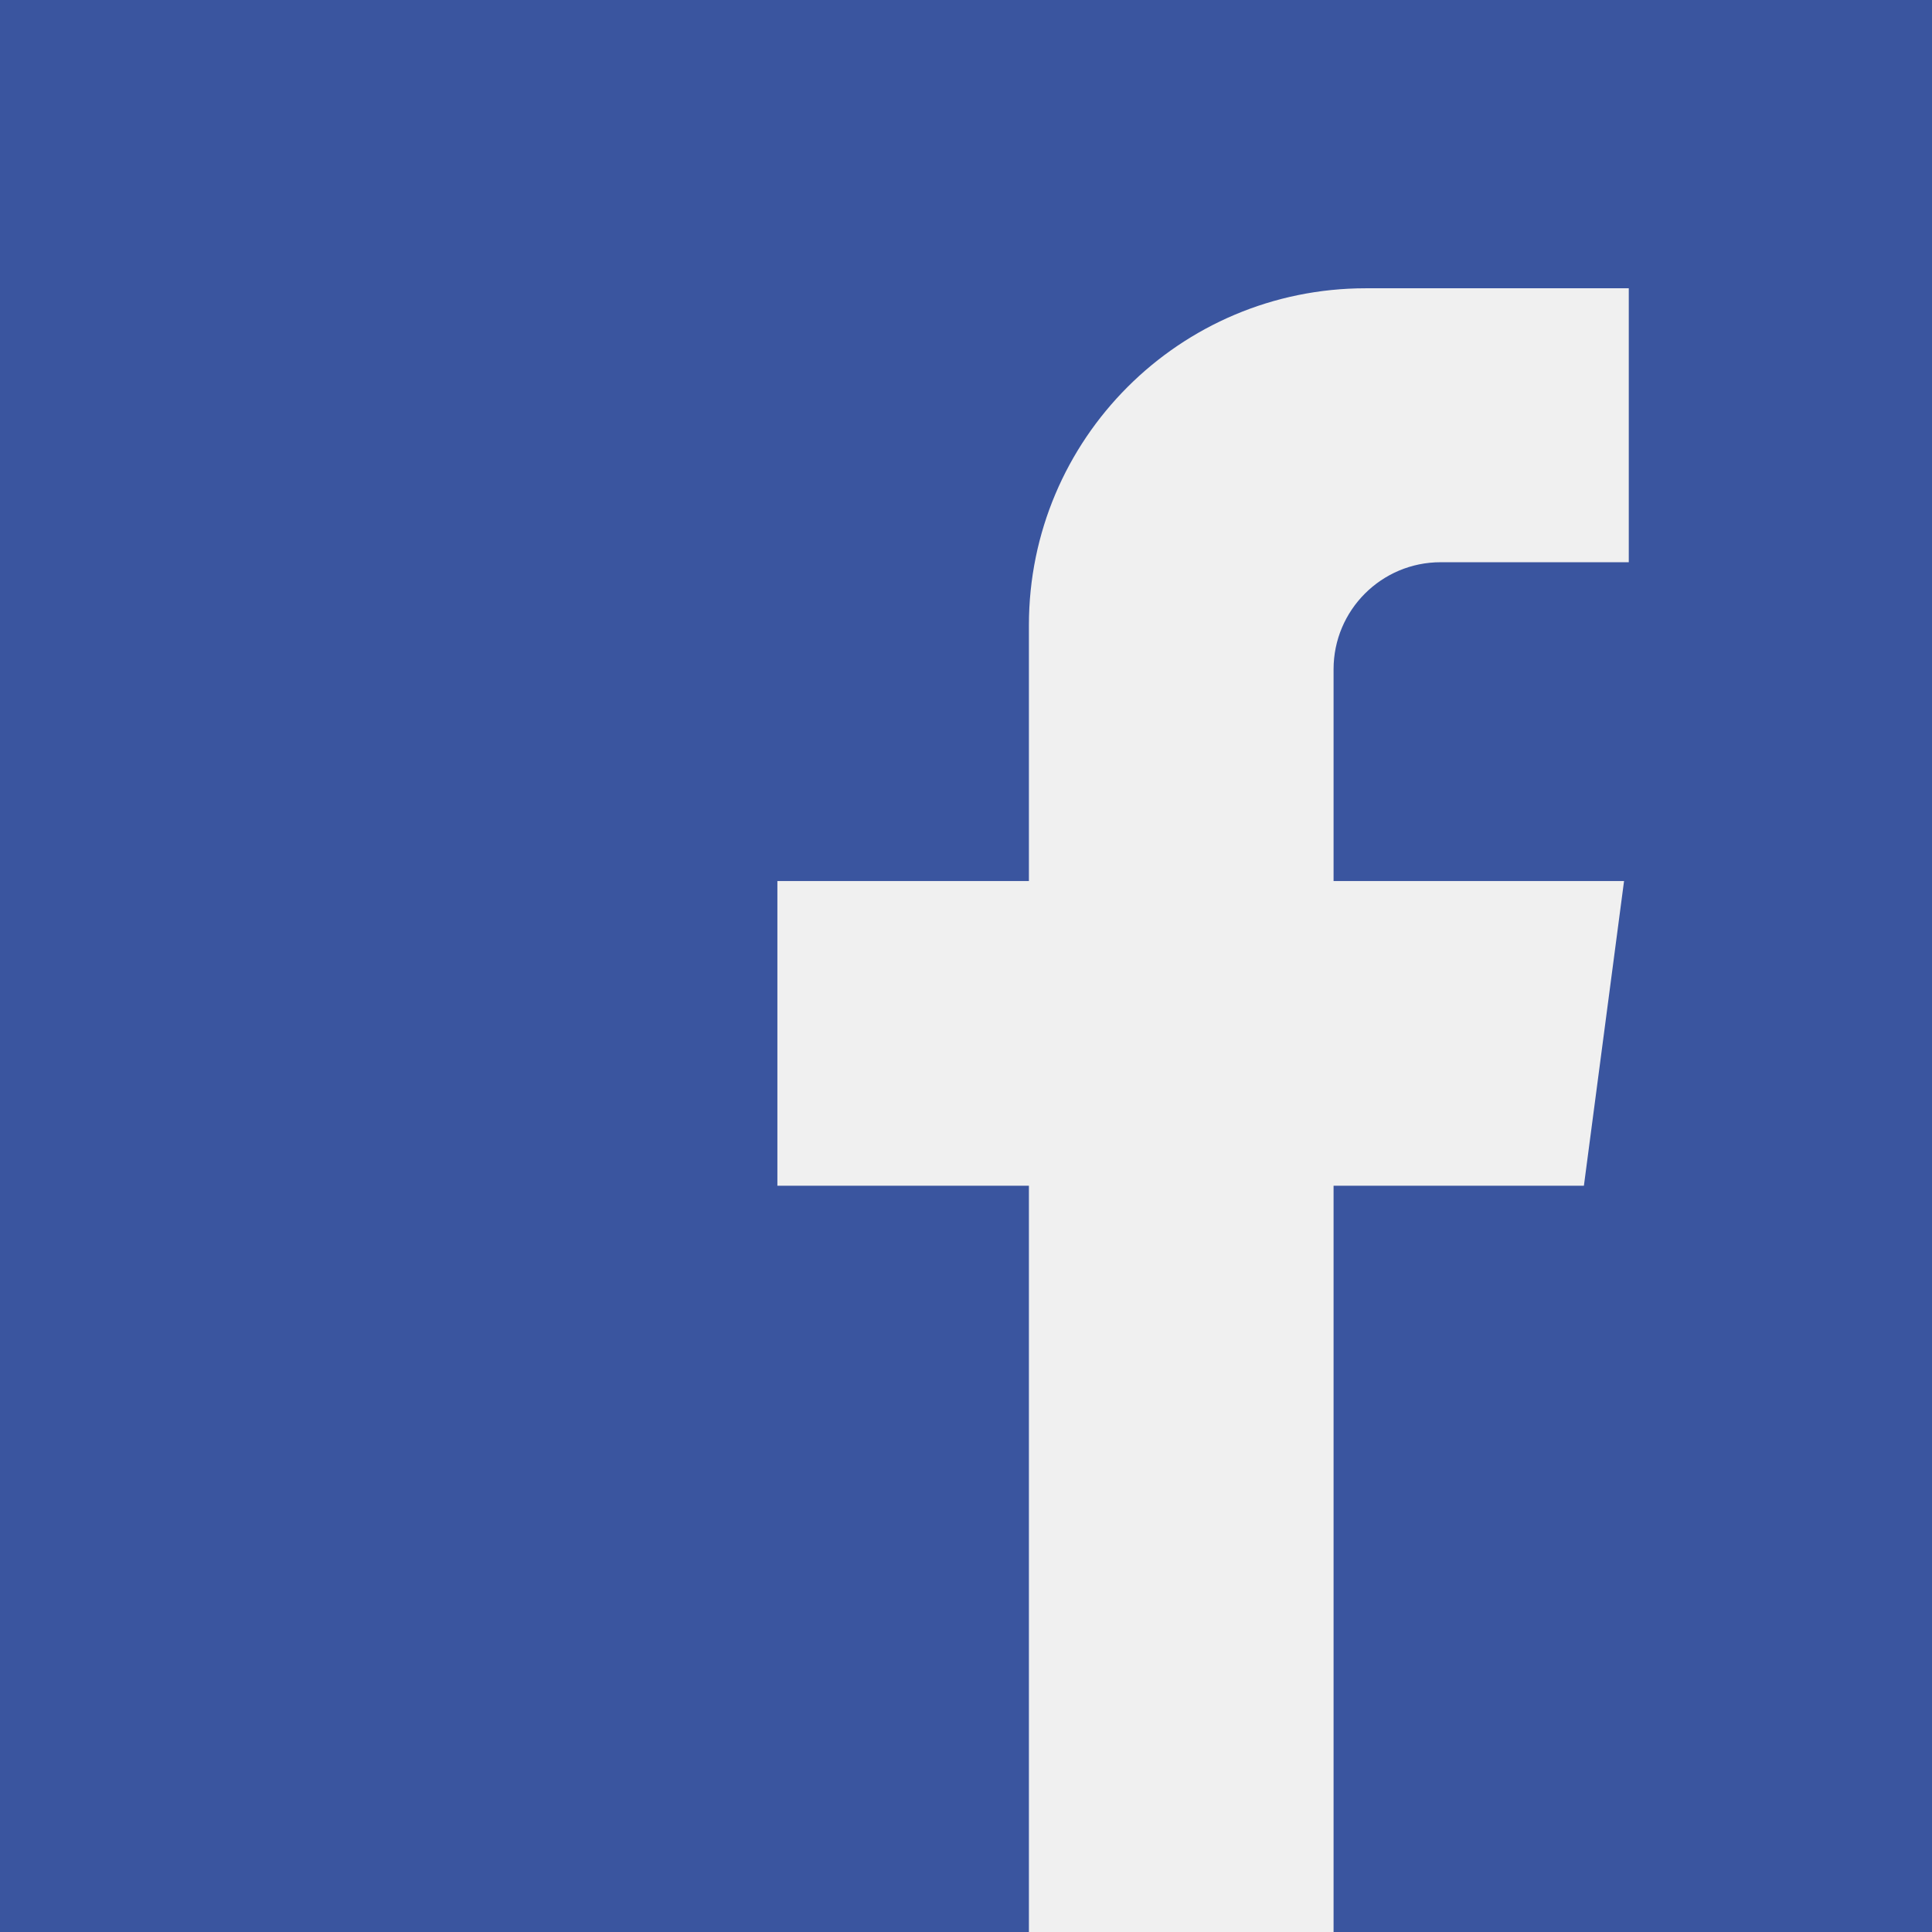
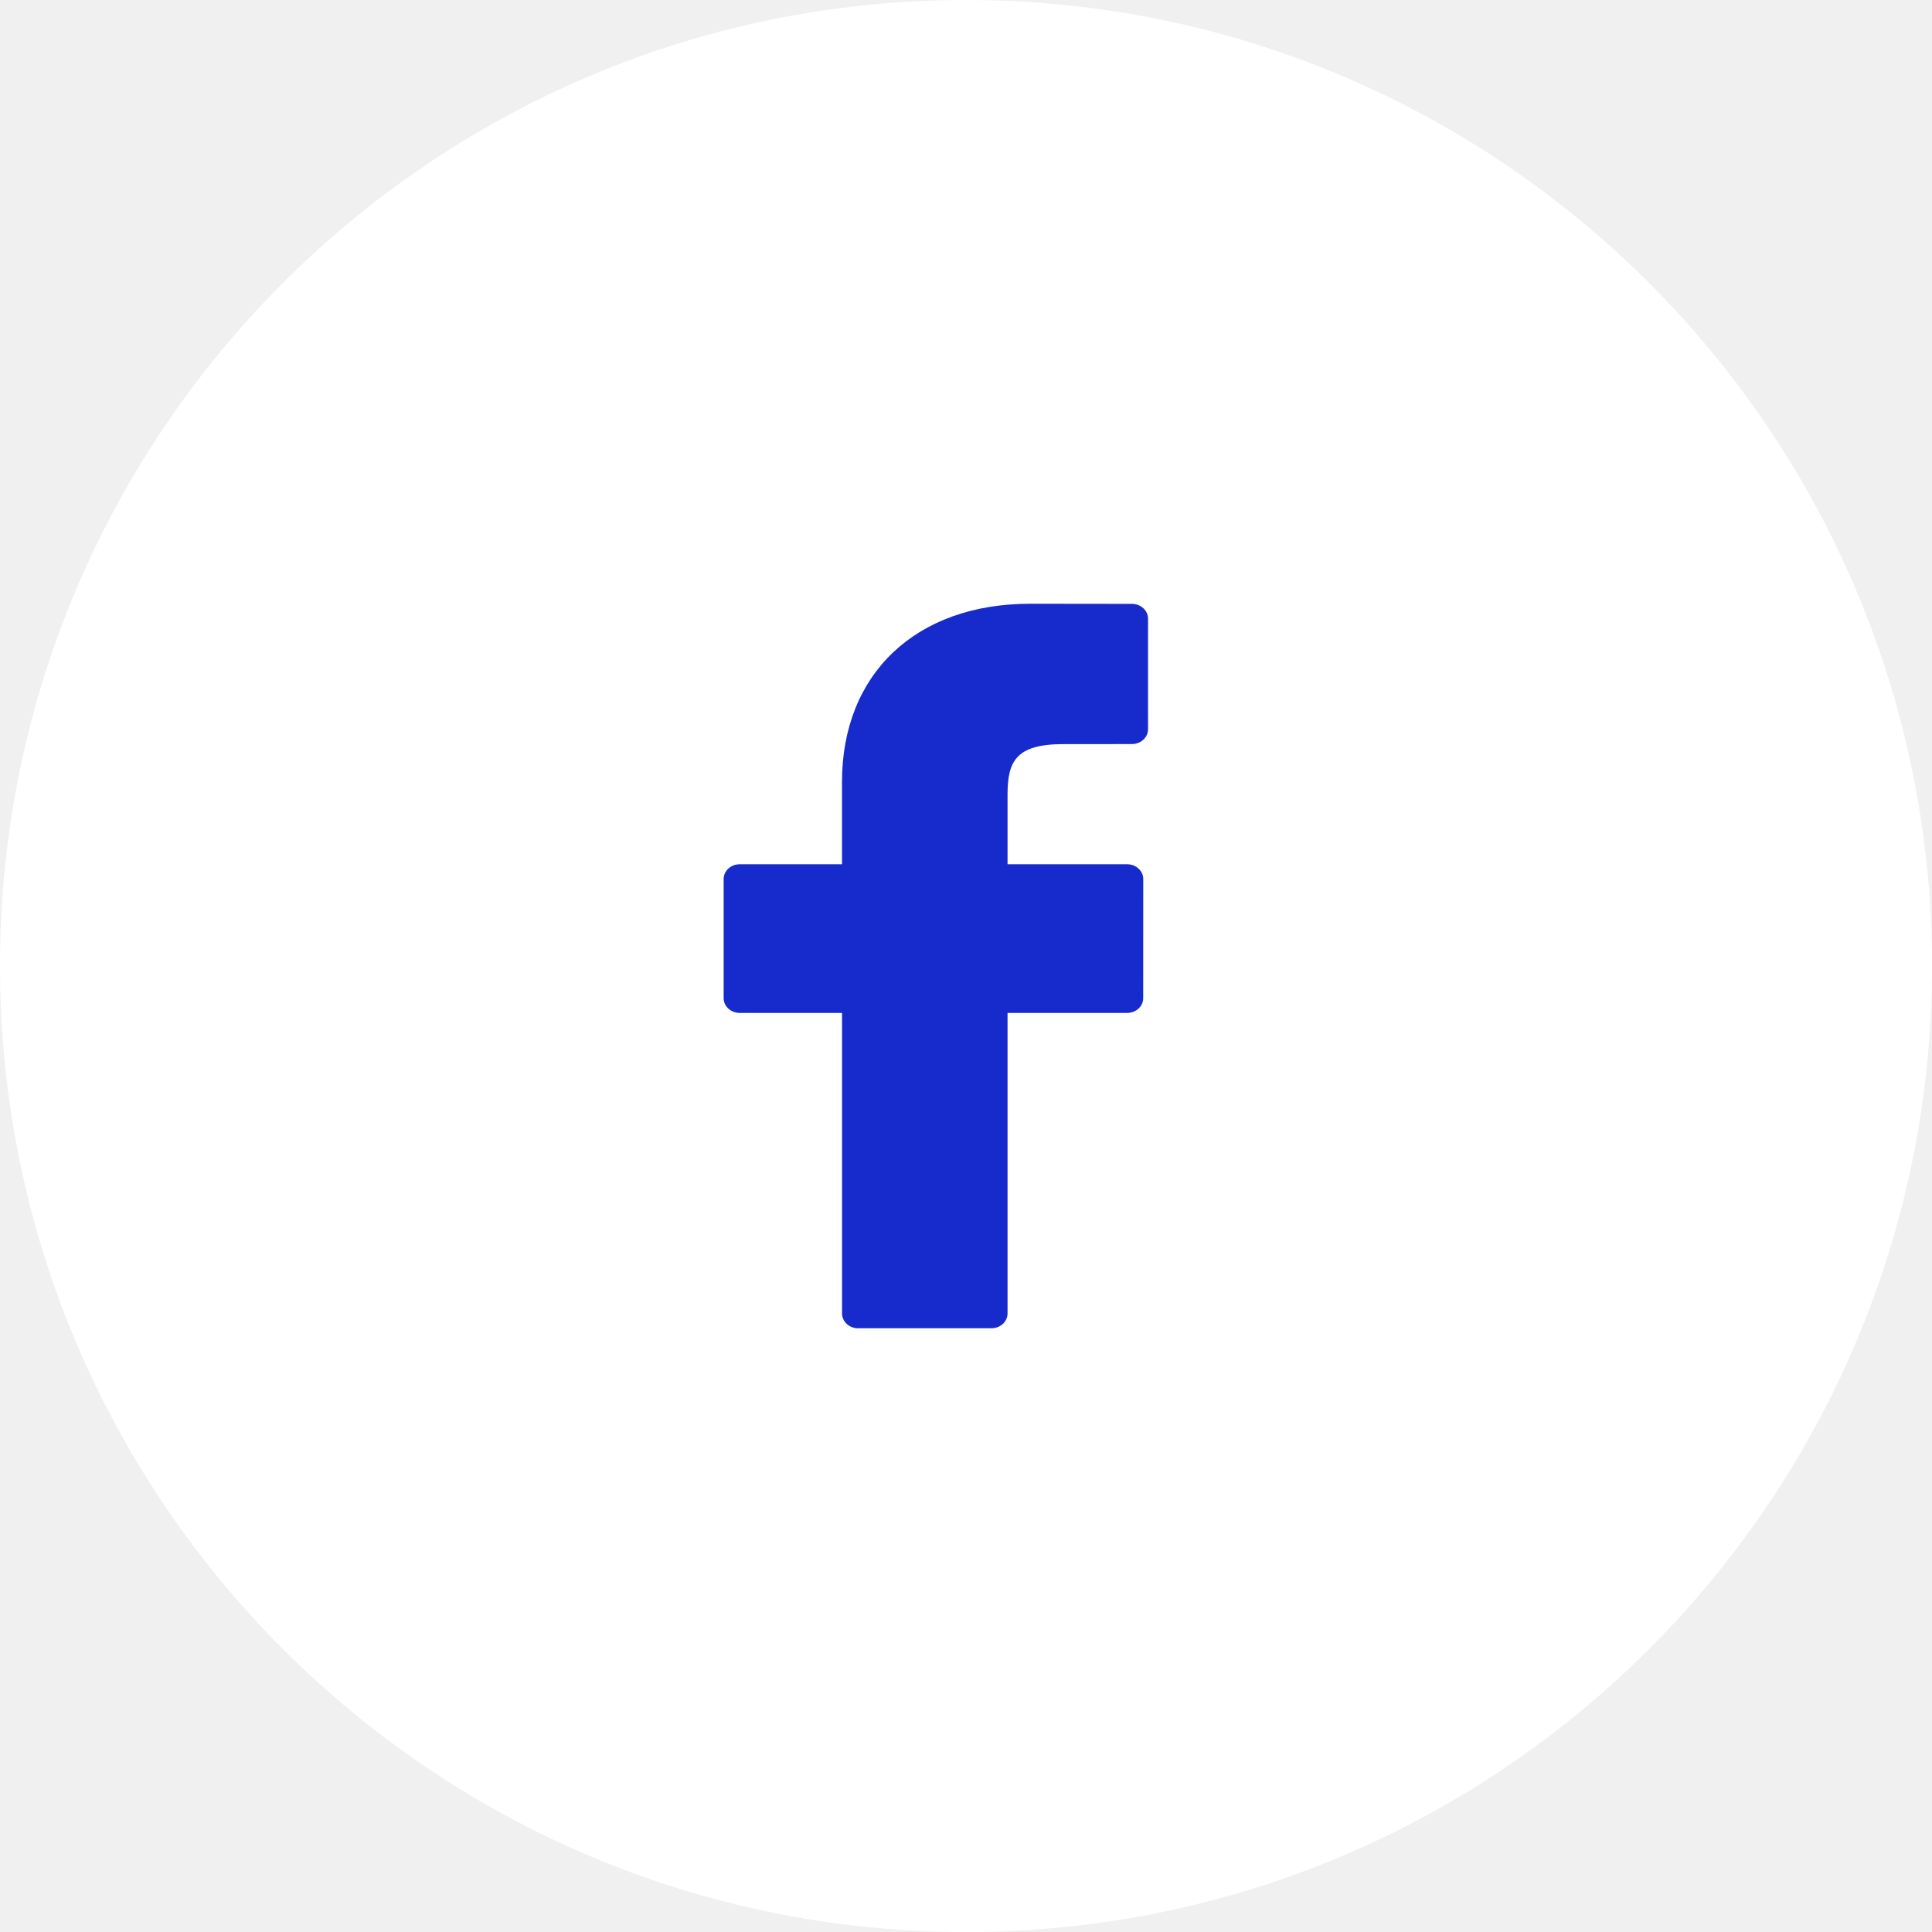
- <svg xmlns="http://www.w3.org/2000/svg" viewBox="0 0 455.73 455.73">
-   <path d="M0 0v455.73h242.704V279.691h-59.33v-71.864h59.33v-60.353c0-43.893 35.582-79.475 79.475-79.475h62.025v64.622h-44.382c-13.947 0-25.254 11.307-25.254 25.254v49.953h68.521l-9.47 71.864h-59.051V455.73H455.73V0H0z" fill="#3a559f" />
+ <svg xmlns="http://www.w3.org/2000/svg" width="32" height="32" viewBox="0 0 32 32" fill="none">
+   <path d="M0 16C0 7.163 7.163 0 16 0C24.837 0 32 7.163 32 16C32 24.837 24.837 32 16 32C7.163 32 0 24.837 0 16Z" fill="white" />
+   <path d="M18.75 10.002L17.064 10C15.17 10 13.946 11.159 13.946 12.953V14.315H12.251C12.105 14.315 11.986 14.425 11.986 14.559V16.532C11.986 16.668 12.105 16.777 12.251 16.777H13.947V21.755C13.947 21.89 14.065 22 14.212 22H16.423C16.569 22 16.688 21.89 16.688 21.755L16.688 16.777H18.67C18.816 16.777 18.935 16.668 18.935 16.532L18.936 14.559C18.936 14.495 18.908 14.432 18.858 14.387C18.808 14.341 18.741 14.315 18.671 14.315H16.688V13.161C16.688 12.606 16.831 12.325 17.614 12.325L18.749 12.324C18.896 12.324 19.015 12.214 19.015 12.079V10.247C19.015 10.112 18.896 10.003 18.75 10.002L18.75 10.002Z" fill="#172ACB" />
</svg>
